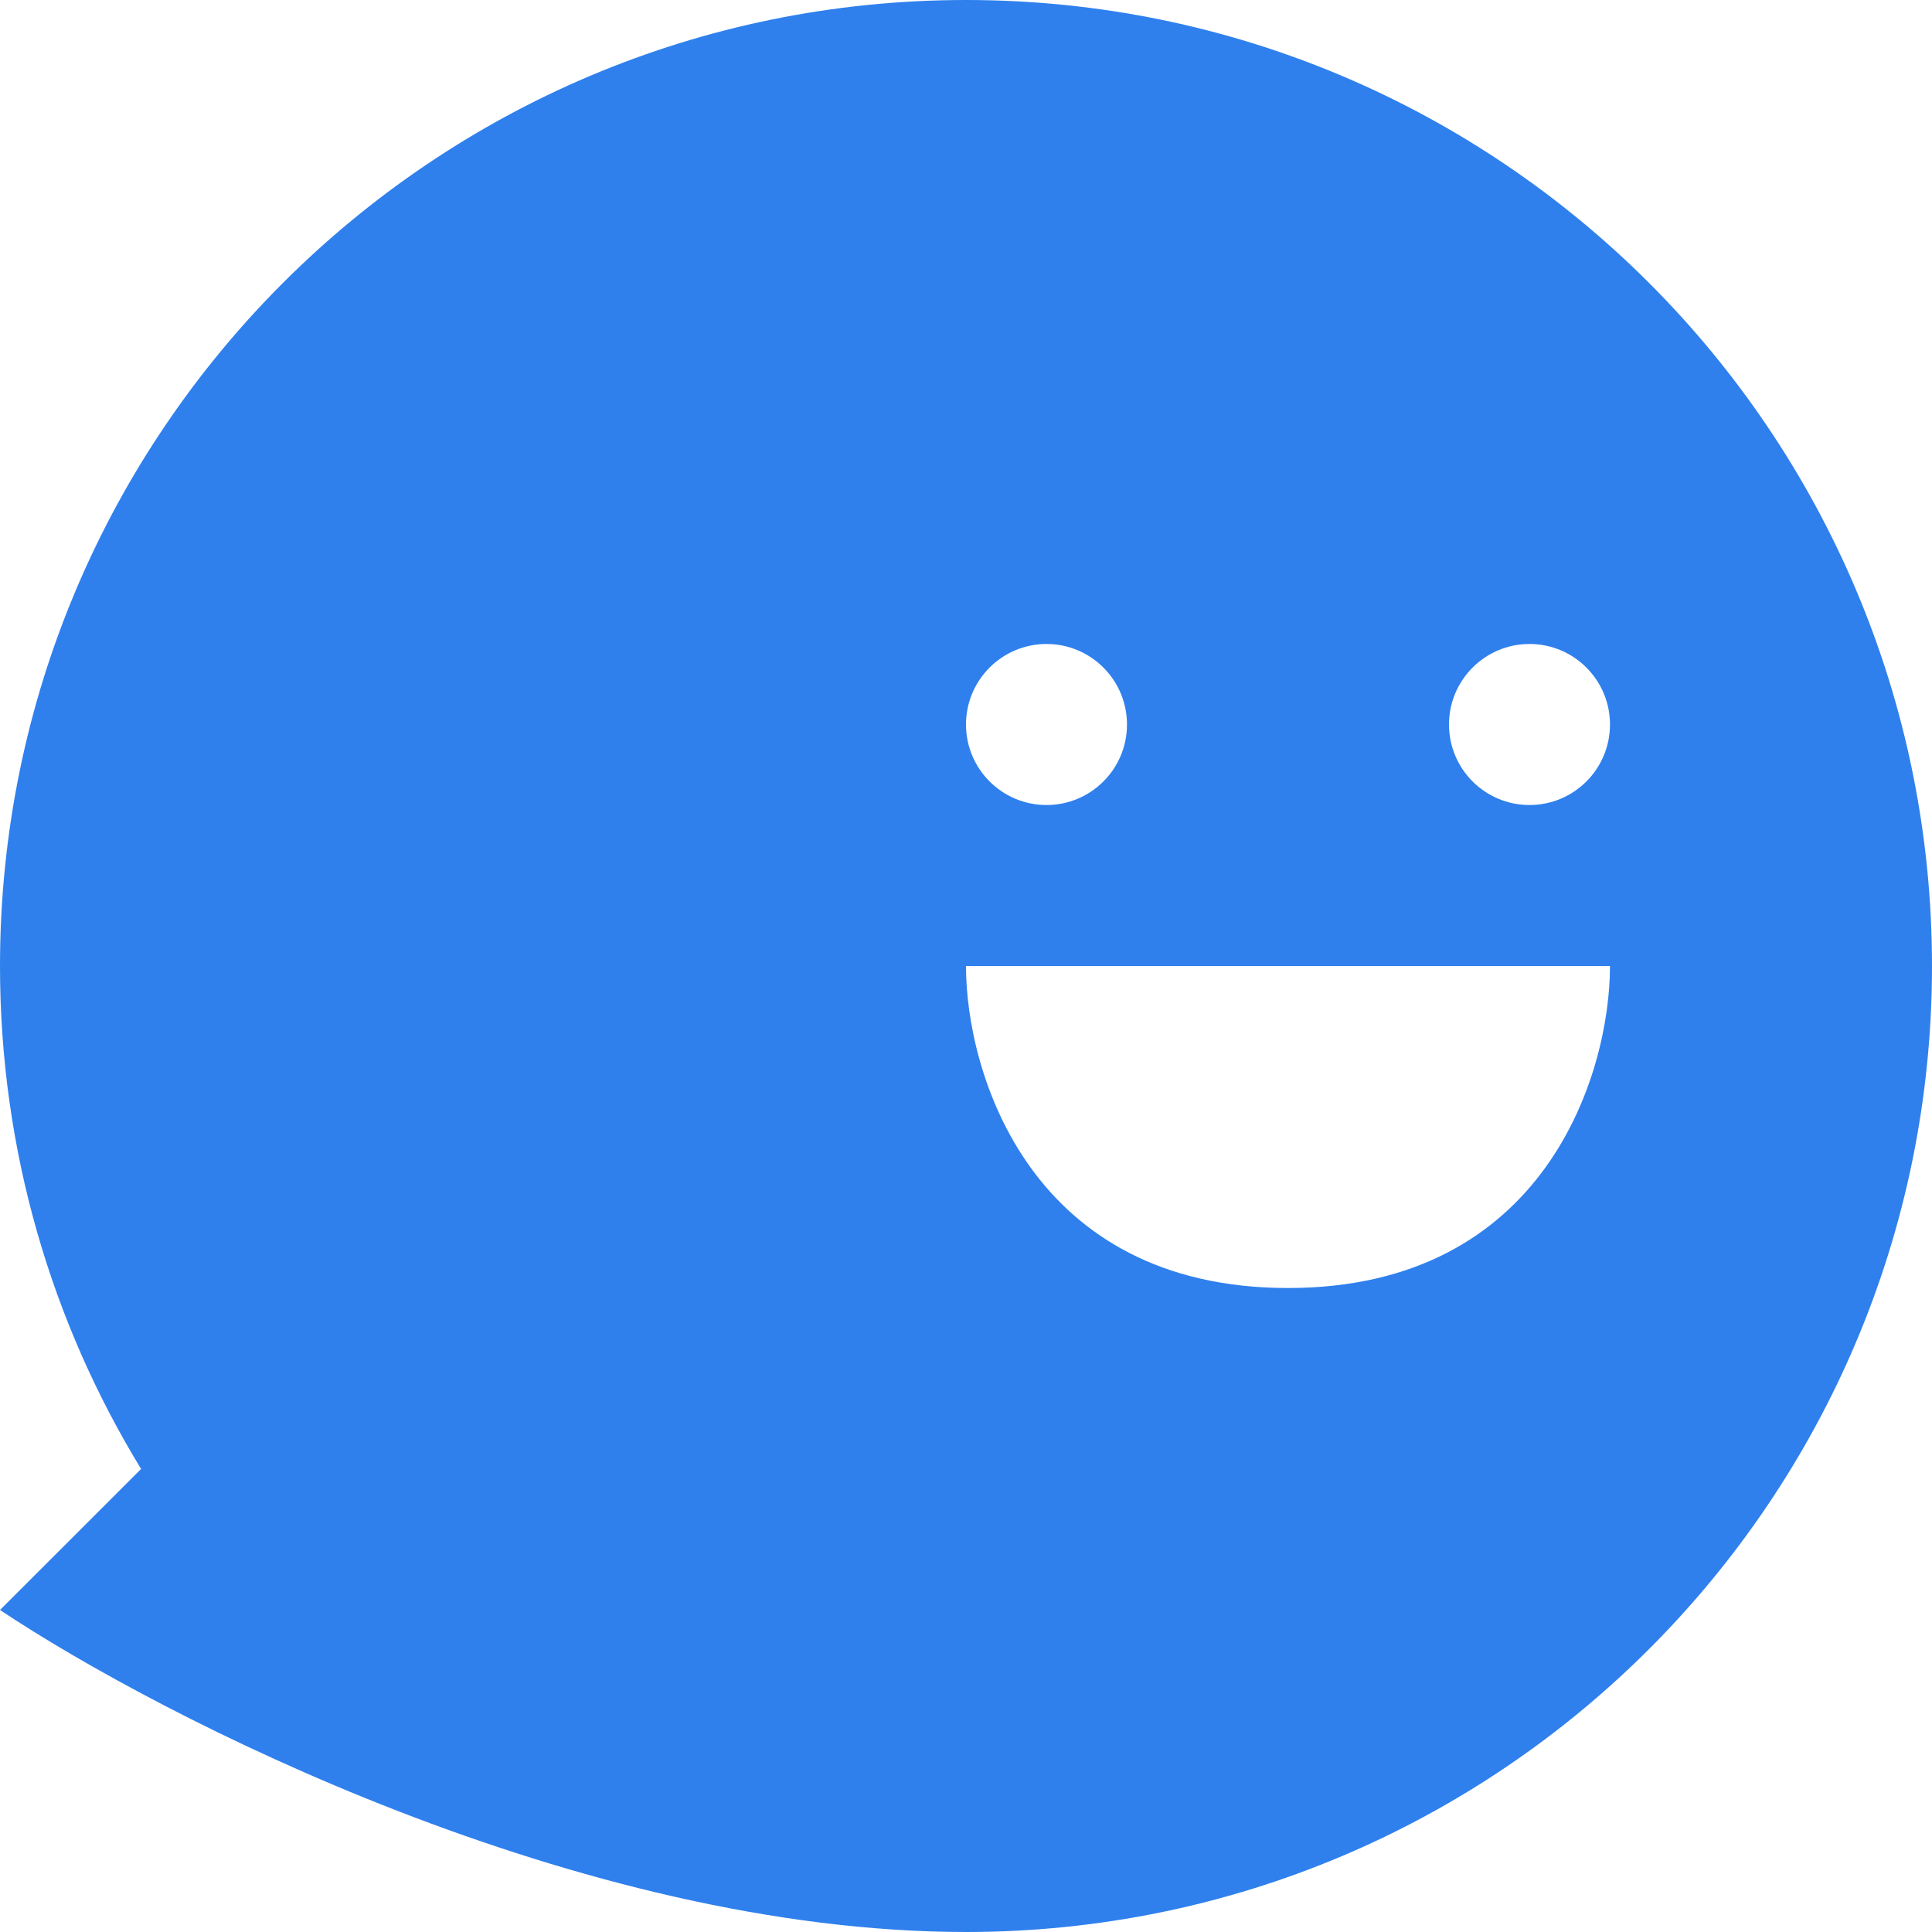
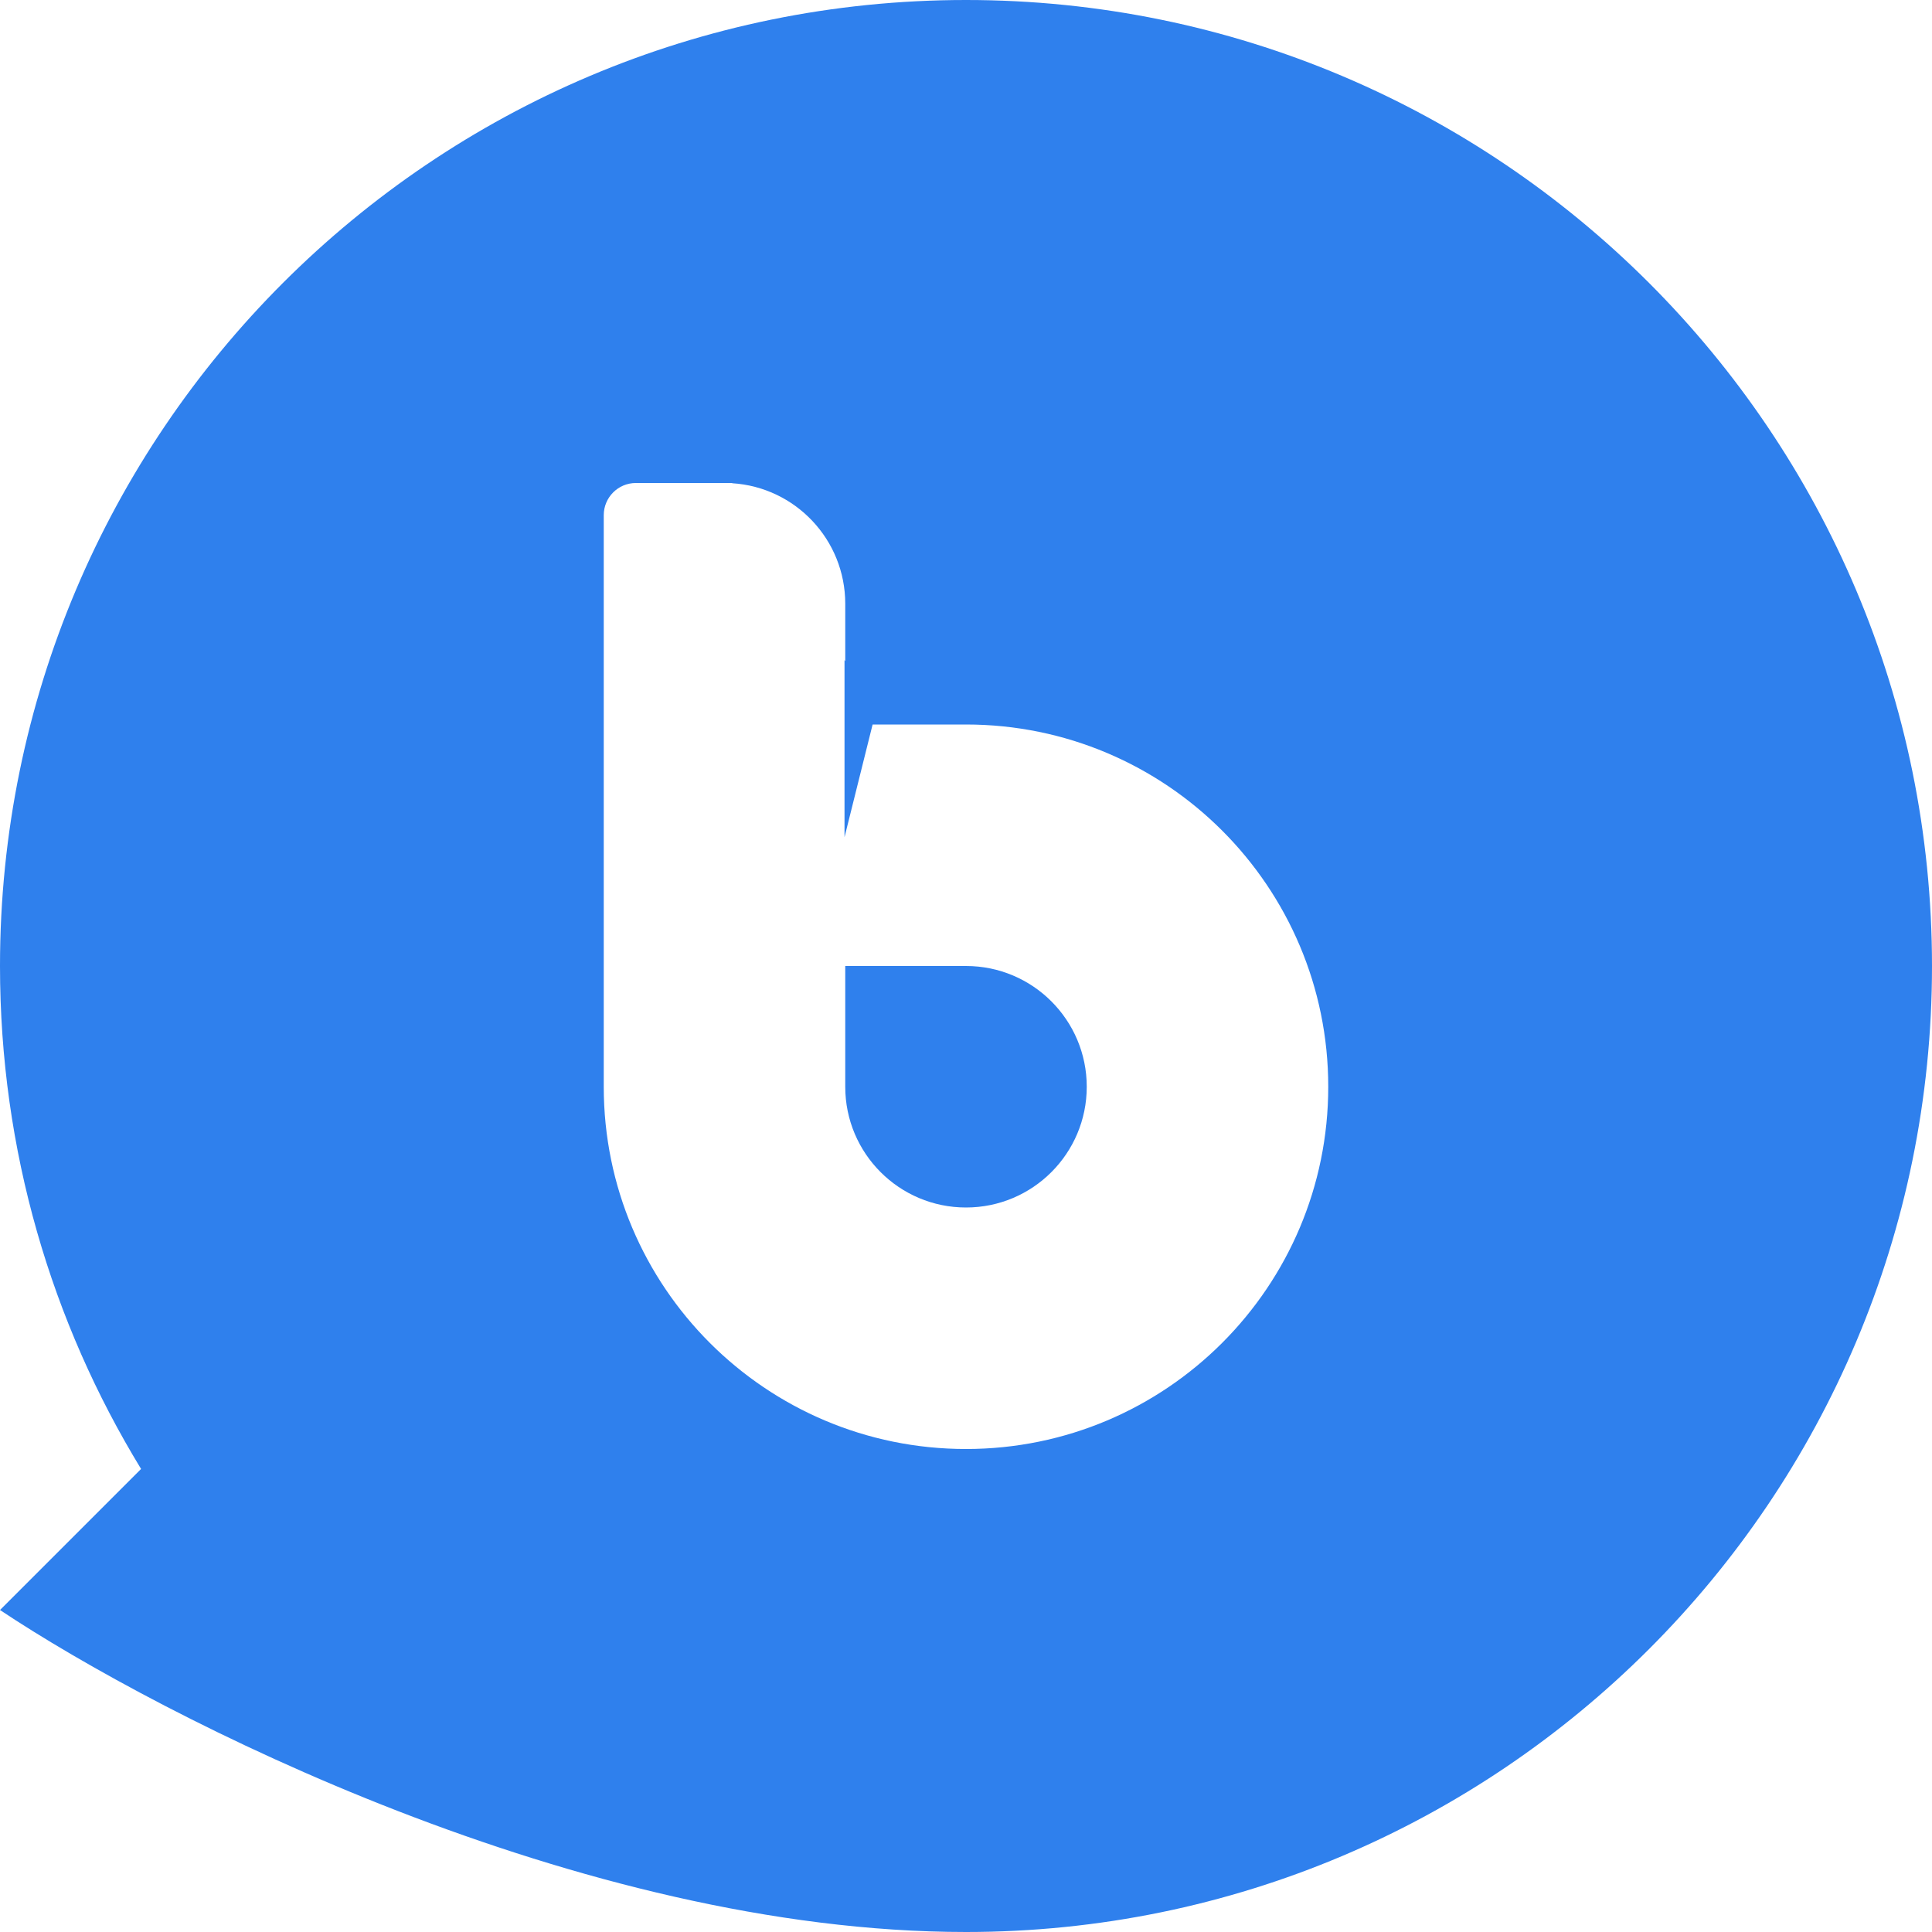
- <svg xmlns="http://www.w3.org/2000/svg" xmlns:xlink="http://www.w3.org/1999/xlink" width="400" height="400" viewBox="0 0 400 400" version="1.1">
-   <g id="Canvas" transform="matrix(10 0 0 10 15770 9840)">
-     <g id="Vector" style="mix-blend-mode:normal;">
-       <use xlink:href="#path0_fill" transform="translate(-1577 -984)" fill="#2F80ED" style="mix-blend-mode:normal;" />
+ <svg xmlns="http://www.w3.org/2000/svg" xmlns:xlink="http://www.w3.org/1999/xlink" width="50" height="50" viewBox="0 0 50 50" version="1.1">
+   <g id="Canvas" transform="translate(1832 -677)">
+     <g id="logo" style="mix-blend-mode:normal;">
+       <use xlink:href="#path0_fill" transform="translate(-1832 677)" fill="#2F80ED" style="mix-blend-mode:normal;" />
+       <use xlink:href="#path1_fill" transform="translate(-1832 677)" fill="#2F80ED" style="mix-blend-mode:normal;" />
    </g>
  </g>
  <defs>
-     <path id="path0_fill" fill-rule="evenodd" d="M 20 40C 31.046 40 40 31.046 40 20C 40 8.954 31.046 0 20 0C 8.954 0 0 8.954 0 20C 0 23.814 1.068 27.38 2.921 30.413L 0 33.333C 3.333 35.556 12 40 20 40ZM 23.333 15C 23.333 15.921 22.587 16.667 21.667 16.667C 20.746 16.667 20 15.921 20 15C 20 14.08 20.746 13.333 21.667 13.333C 22.587 13.333 23.333 14.08 23.333 15ZM 31.667 16.667C 32.587 16.667 33.333 15.921 33.333 15C 33.333 14.08 32.587 13.333 31.667 13.333C 30.746 13.333 30 14.08 30 15C 30 15.921 30.746 16.667 31.667 16.667ZM 20 20C 20 22.222 21.333 26.667 26.667 26.667C 32 26.667 33.333 22.222 33.333 20L 20 20Z" />
+     <path id="path0_fill" d="M 21.875 25L 21.875 28.125C 21.875 29.851 23.274 31.25 25 31.25C 26.726 31.25 28.125 29.851 28.125 28.125C 28.125 26.399 26.726 25 25 25L 21.875 25Z" />
+     <path id="path1_fill" fill-rule="evenodd" d="M 50 25C 50 38.807 38.807 50 25 50C 15 50 4.167 44.445 0 41.667L 3.651 38.016C 1.335 34.224 0 29.768 0 25C 0 11.193 11.193 0 25 0C 38.807 0 50 11.193 50 25ZM 18.948 12.506C 20.582 12.608 21.875 13.966 21.875 15.625L 21.875 17.111L 21.856 17.083L 21.856 21.667L 22.583 18.75L 25 18.75C 30.178 18.75 34.375 22.947 34.375 28.125C 34.375 33.303 30.178 37.5 25 37.5C 19.822 37.5 15.625 33.303 15.625 28.125L 15.625 21.875L 15.625 15.833L 15.625 15.625L 15.625 13.333C 15.625 12.873 15.997 12.5 16.456 12.5L 18.75 12.5L 18.948 12.5L 18.948 12.506Z" />
  </defs>
</svg>
